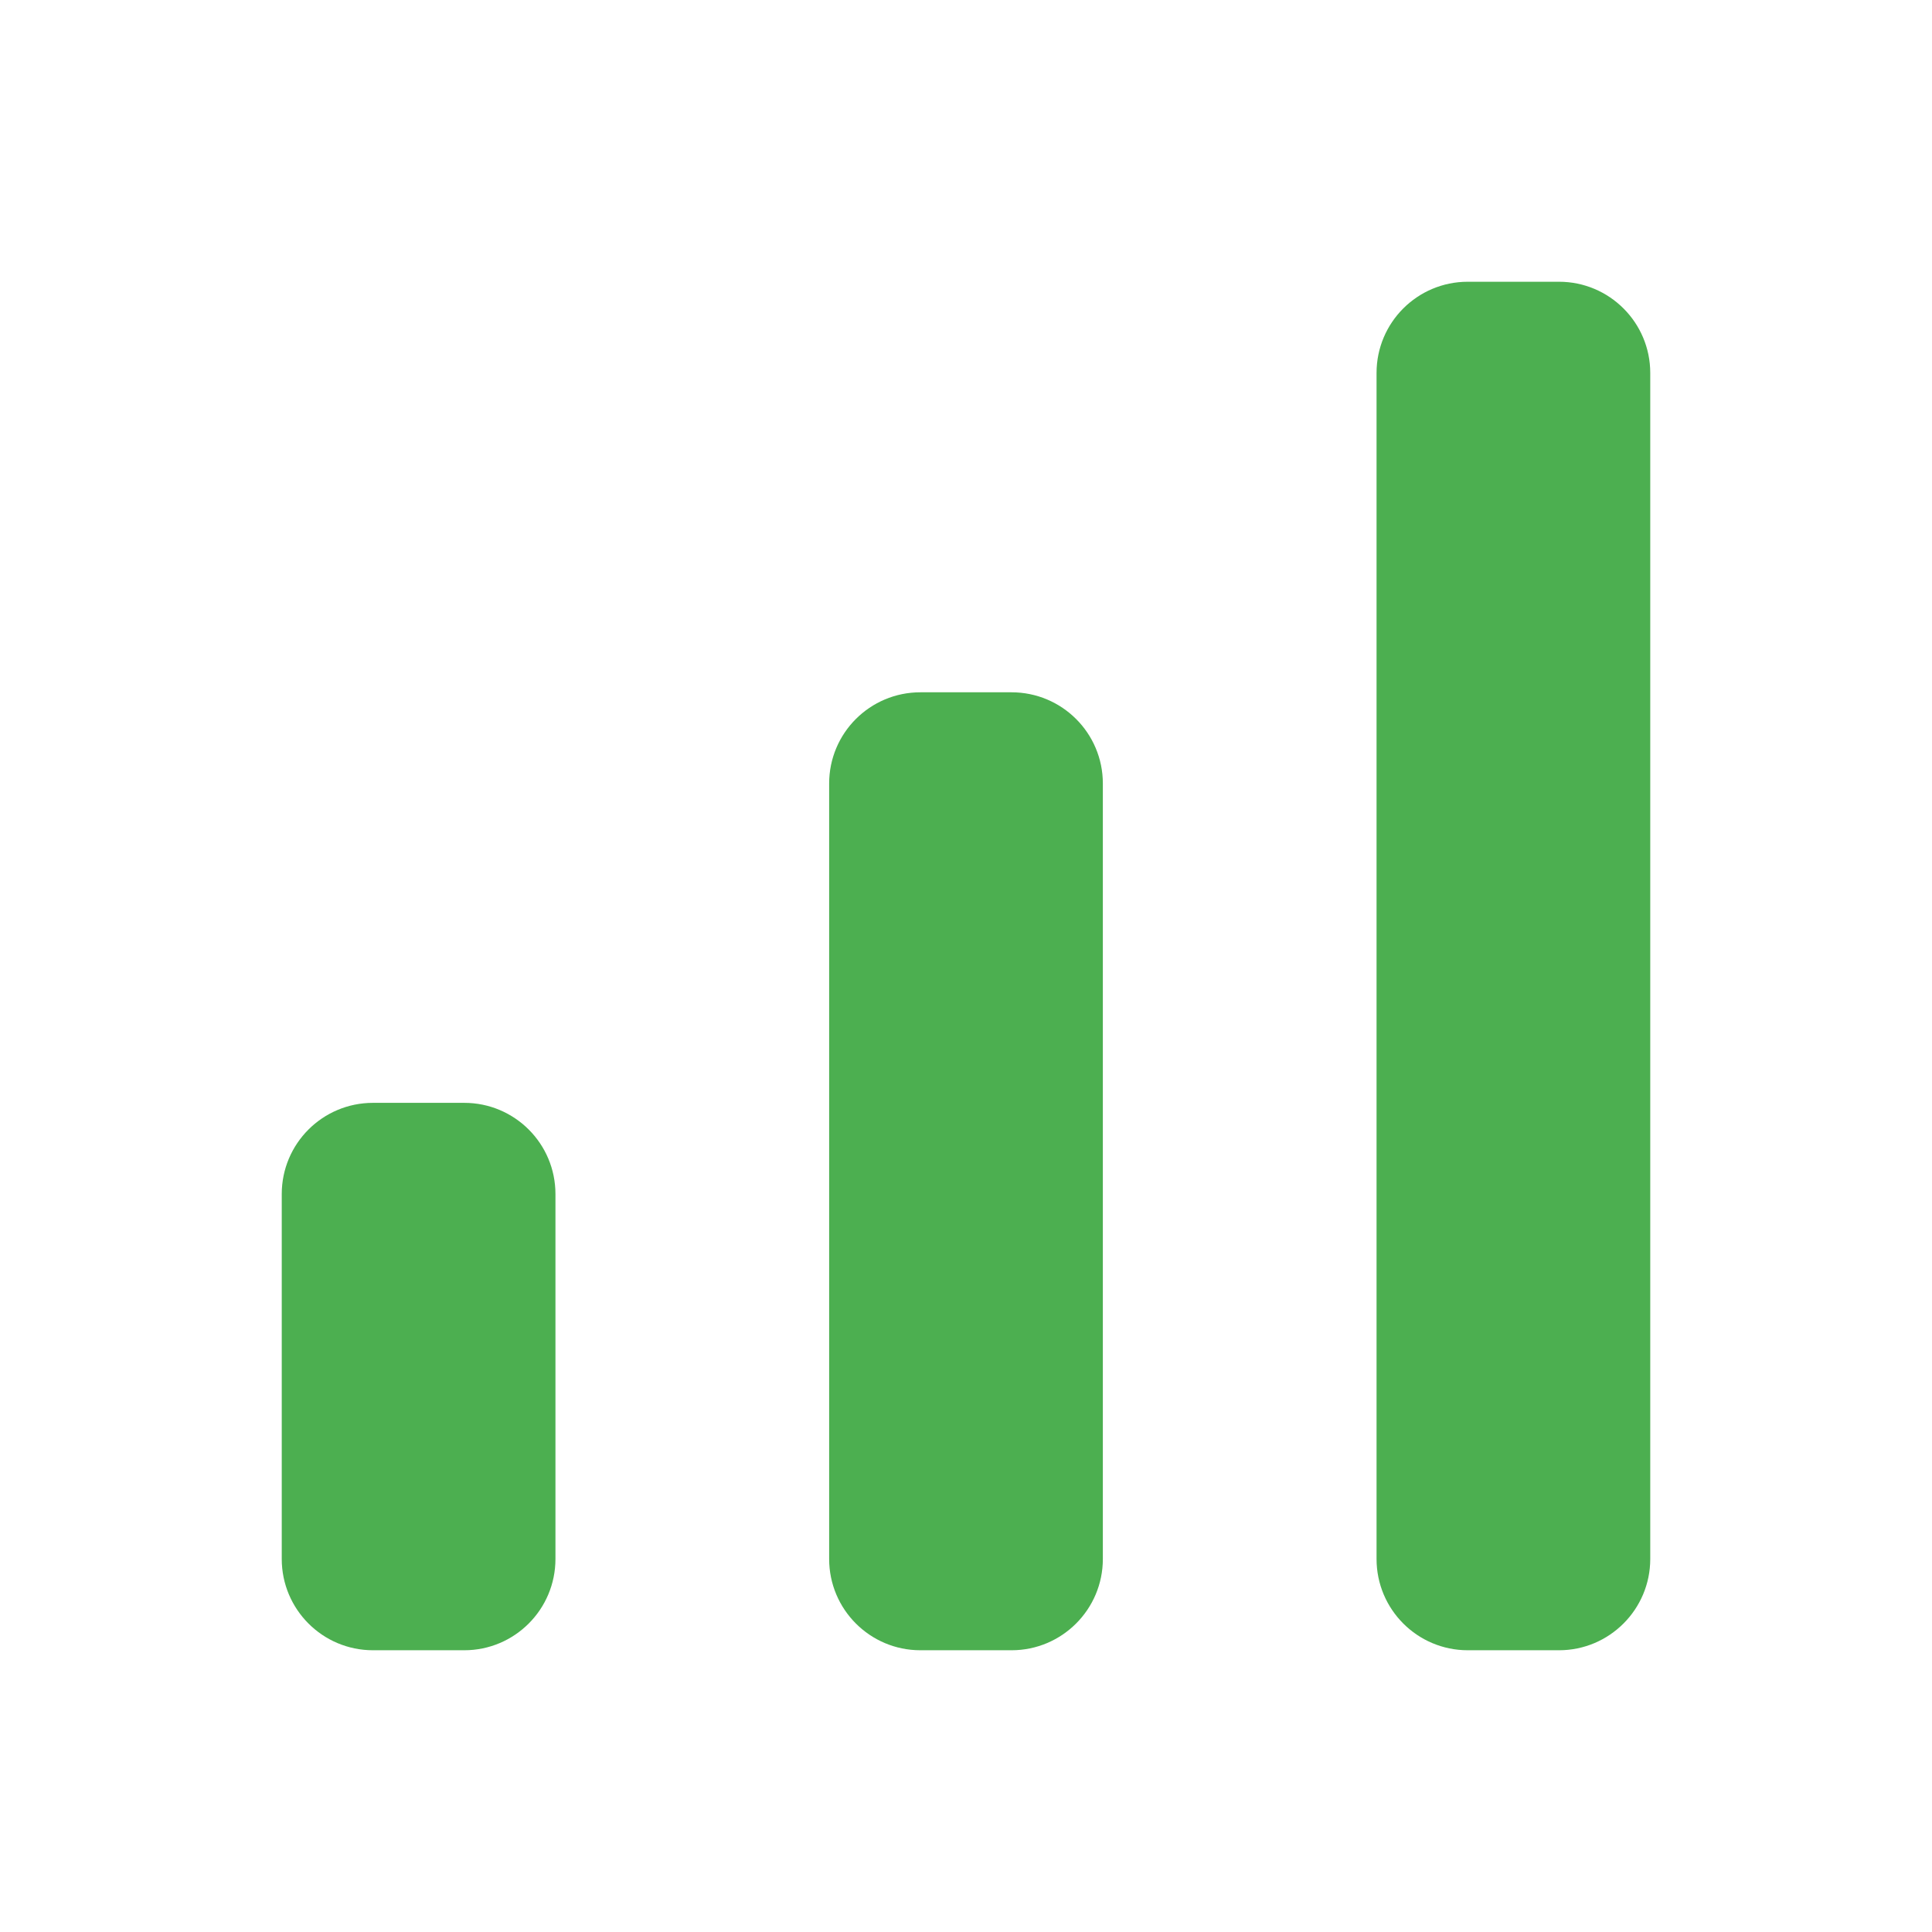
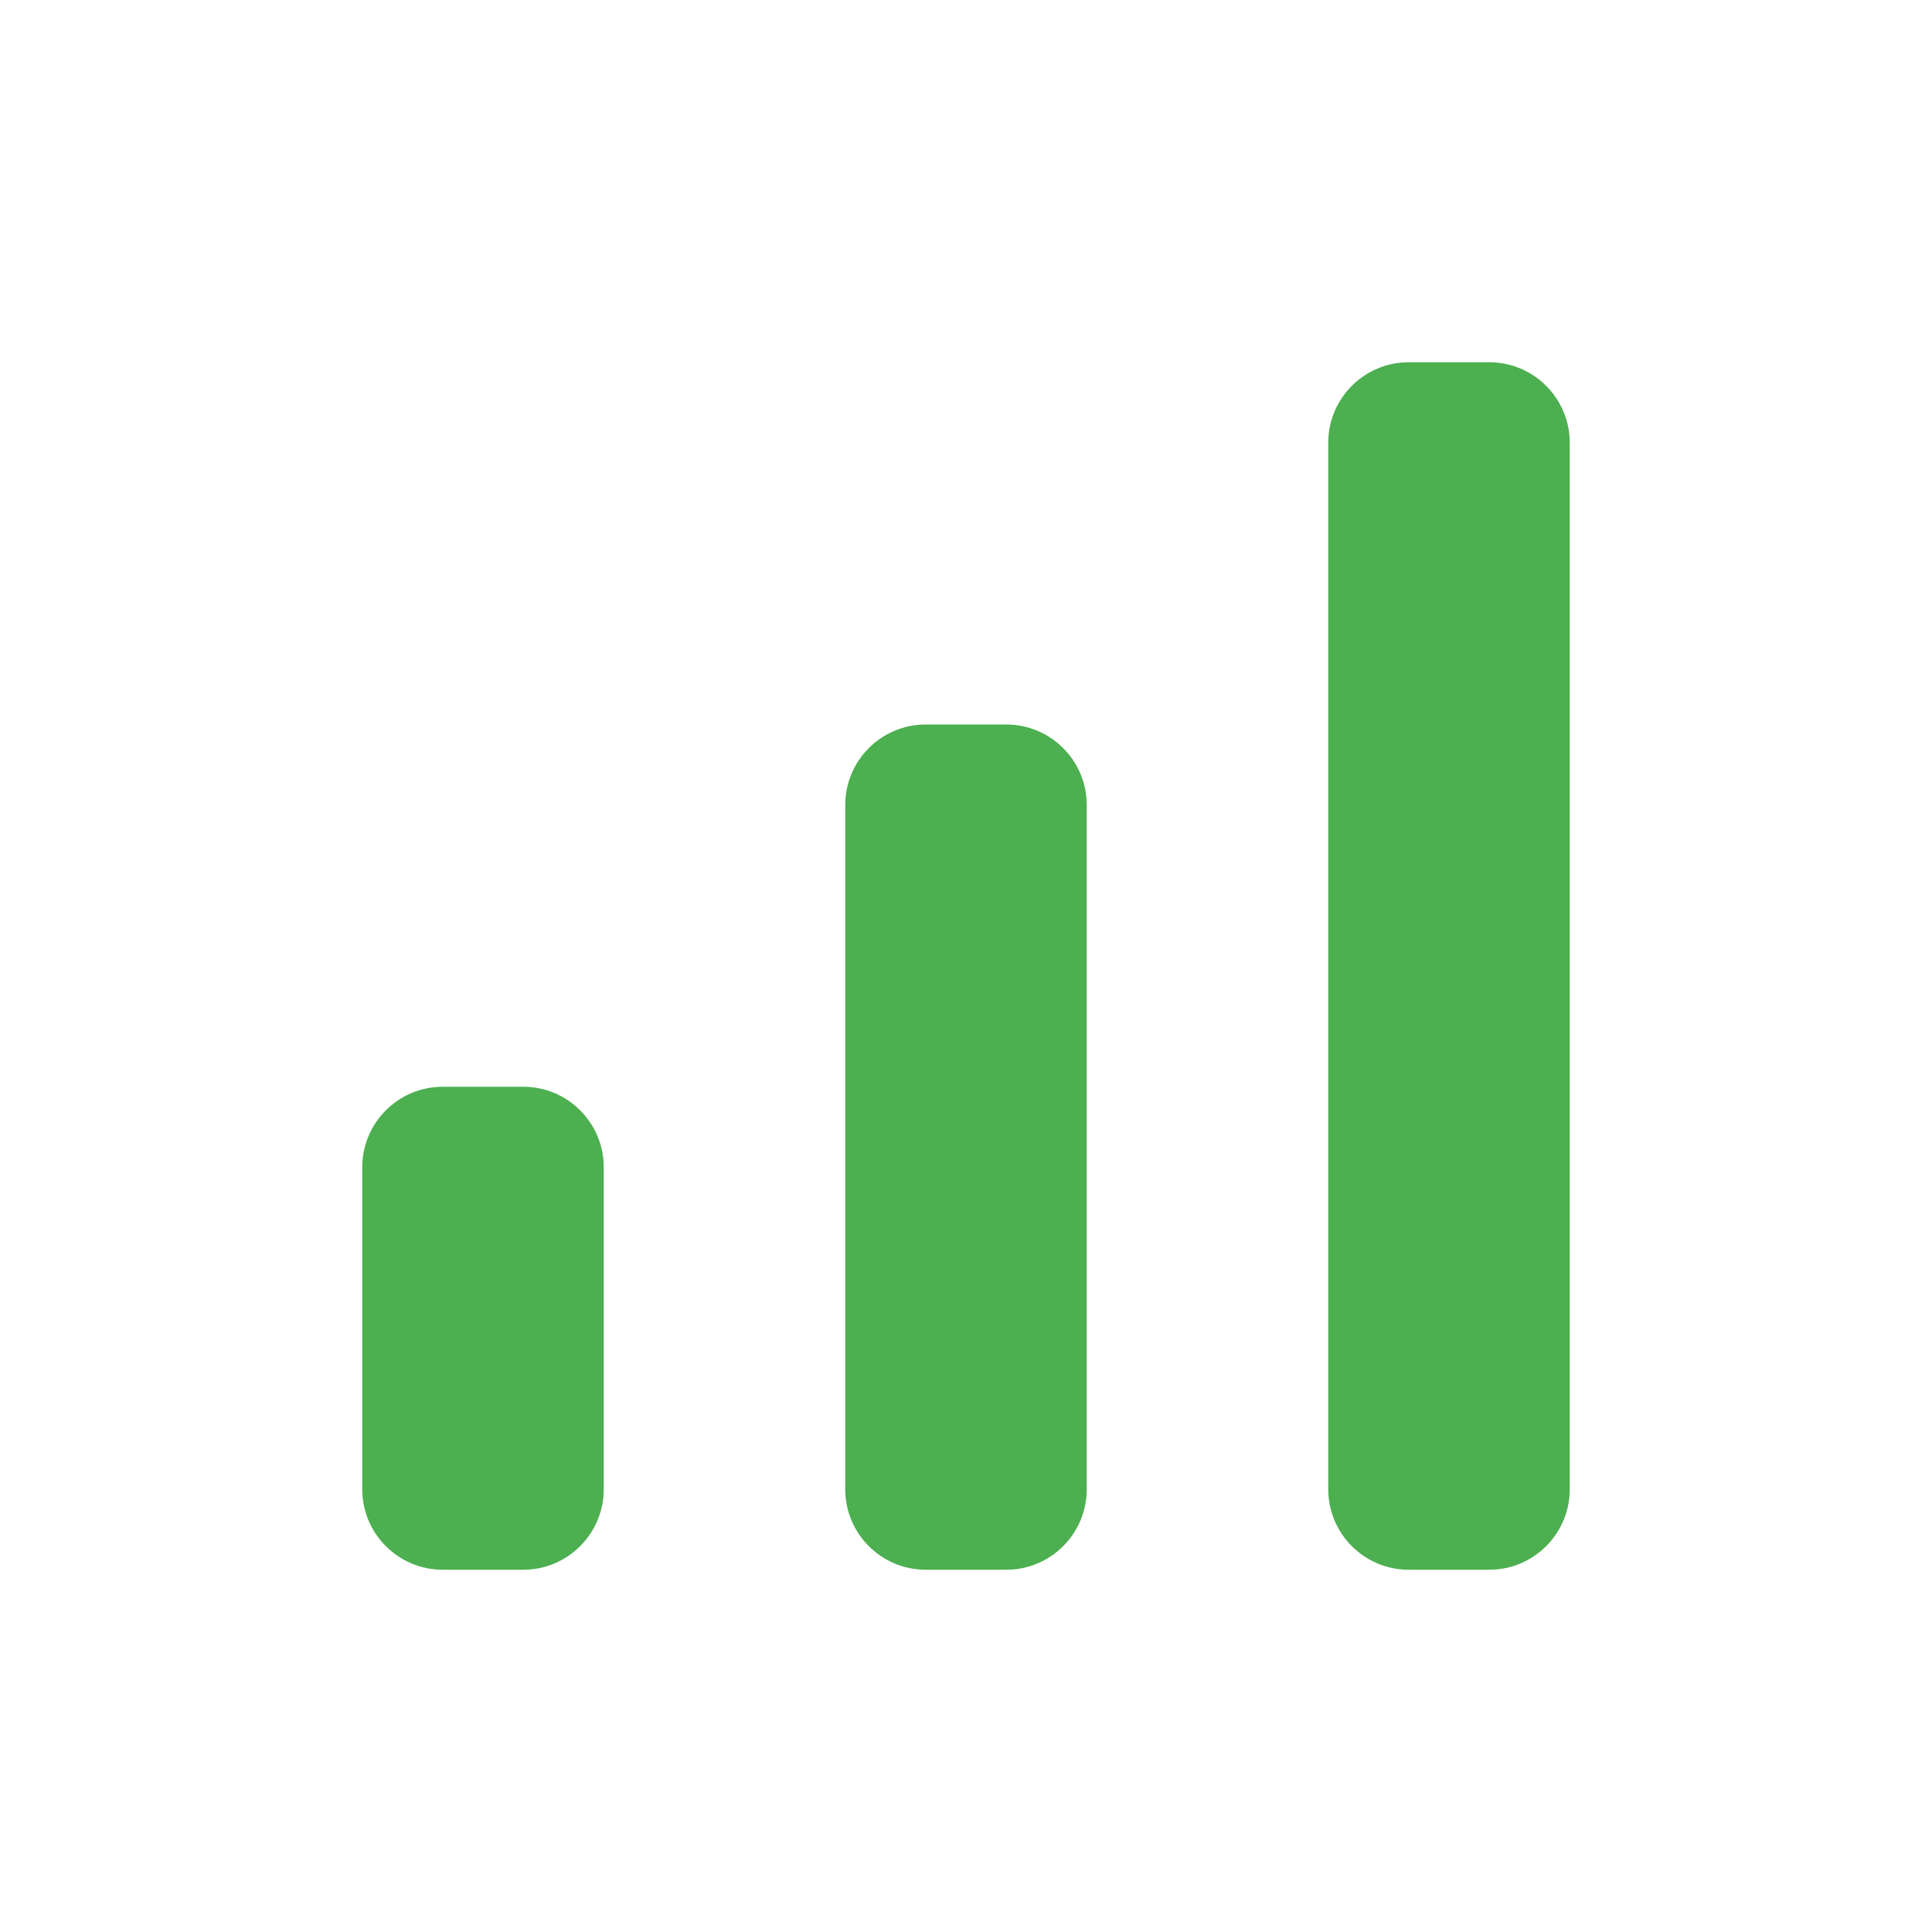
<svg xmlns="http://www.w3.org/2000/svg" width="24" height="24" viewBox="0 0 24 24" fill="none">
-   <path d="M3.5 14.833C3.5 14.207 4.007 13.7 4.633 13.7H5.767C6.393 13.7 6.9 14.207 6.9 14.833V19.366C6.9 19.992 6.393 20.5 5.767 20.5H4.633C4.007 20.5 3.5 19.992 3.5 19.366V14.833Z" fill="#4CAF50" />
-   <path d="M10.3 9.733C10.3 9.107 10.807 8.6 11.433 8.6H12.566C13.192 8.6 13.7 9.107 13.7 9.733V19.366C13.7 19.992 13.192 20.5 12.566 20.5H11.433C10.807 20.5 10.3 19.992 10.3 19.366V9.733Z" fill="#4CAF50" />
-   <path d="M17.1 4.633C17.1 4.007 17.607 3.5 18.233 3.5H19.367C19.992 3.5 20.5 4.007 20.5 4.633V19.366C20.5 19.992 19.992 20.5 19.367 20.5H18.233C17.607 20.5 17.1 19.992 17.1 19.366V4.633Z" fill="#4CAF50" />
+   <path d="M4.5 14.5C4.5 13.948 4.948 13.5 5.5 13.5H6.5C7.052 13.5 7.5 13.948 7.5 14.5V18.5C7.5 19.052 7.052 19.5 6.5 19.5H5.5C4.948 19.5 4.5 19.052 4.5 18.5V14.5Z" fill="#4CAF50" />
+   <path d="M10.5 10C10.5 9.448 10.947 9 11.5 9H12.5C13.052 9 13.5 9.448 13.5 10V18.5C13.5 19.052 13.052 19.5 12.5 19.5H11.5C10.947 19.5 10.5 19.052 10.5 18.5V10Z" fill="#4CAF50" />
+   <path d="M16.5 5.5C16.5 4.948 16.948 4.5 17.5 4.5H18.5C19.052 4.5 19.5 4.948 19.5 5.5V18.5C19.5 19.052 19.052 19.5 18.5 19.5H17.5C16.948 19.5 16.5 19.052 16.5 18.5V5.5Z" fill="#4CAF50" />
</svg>
